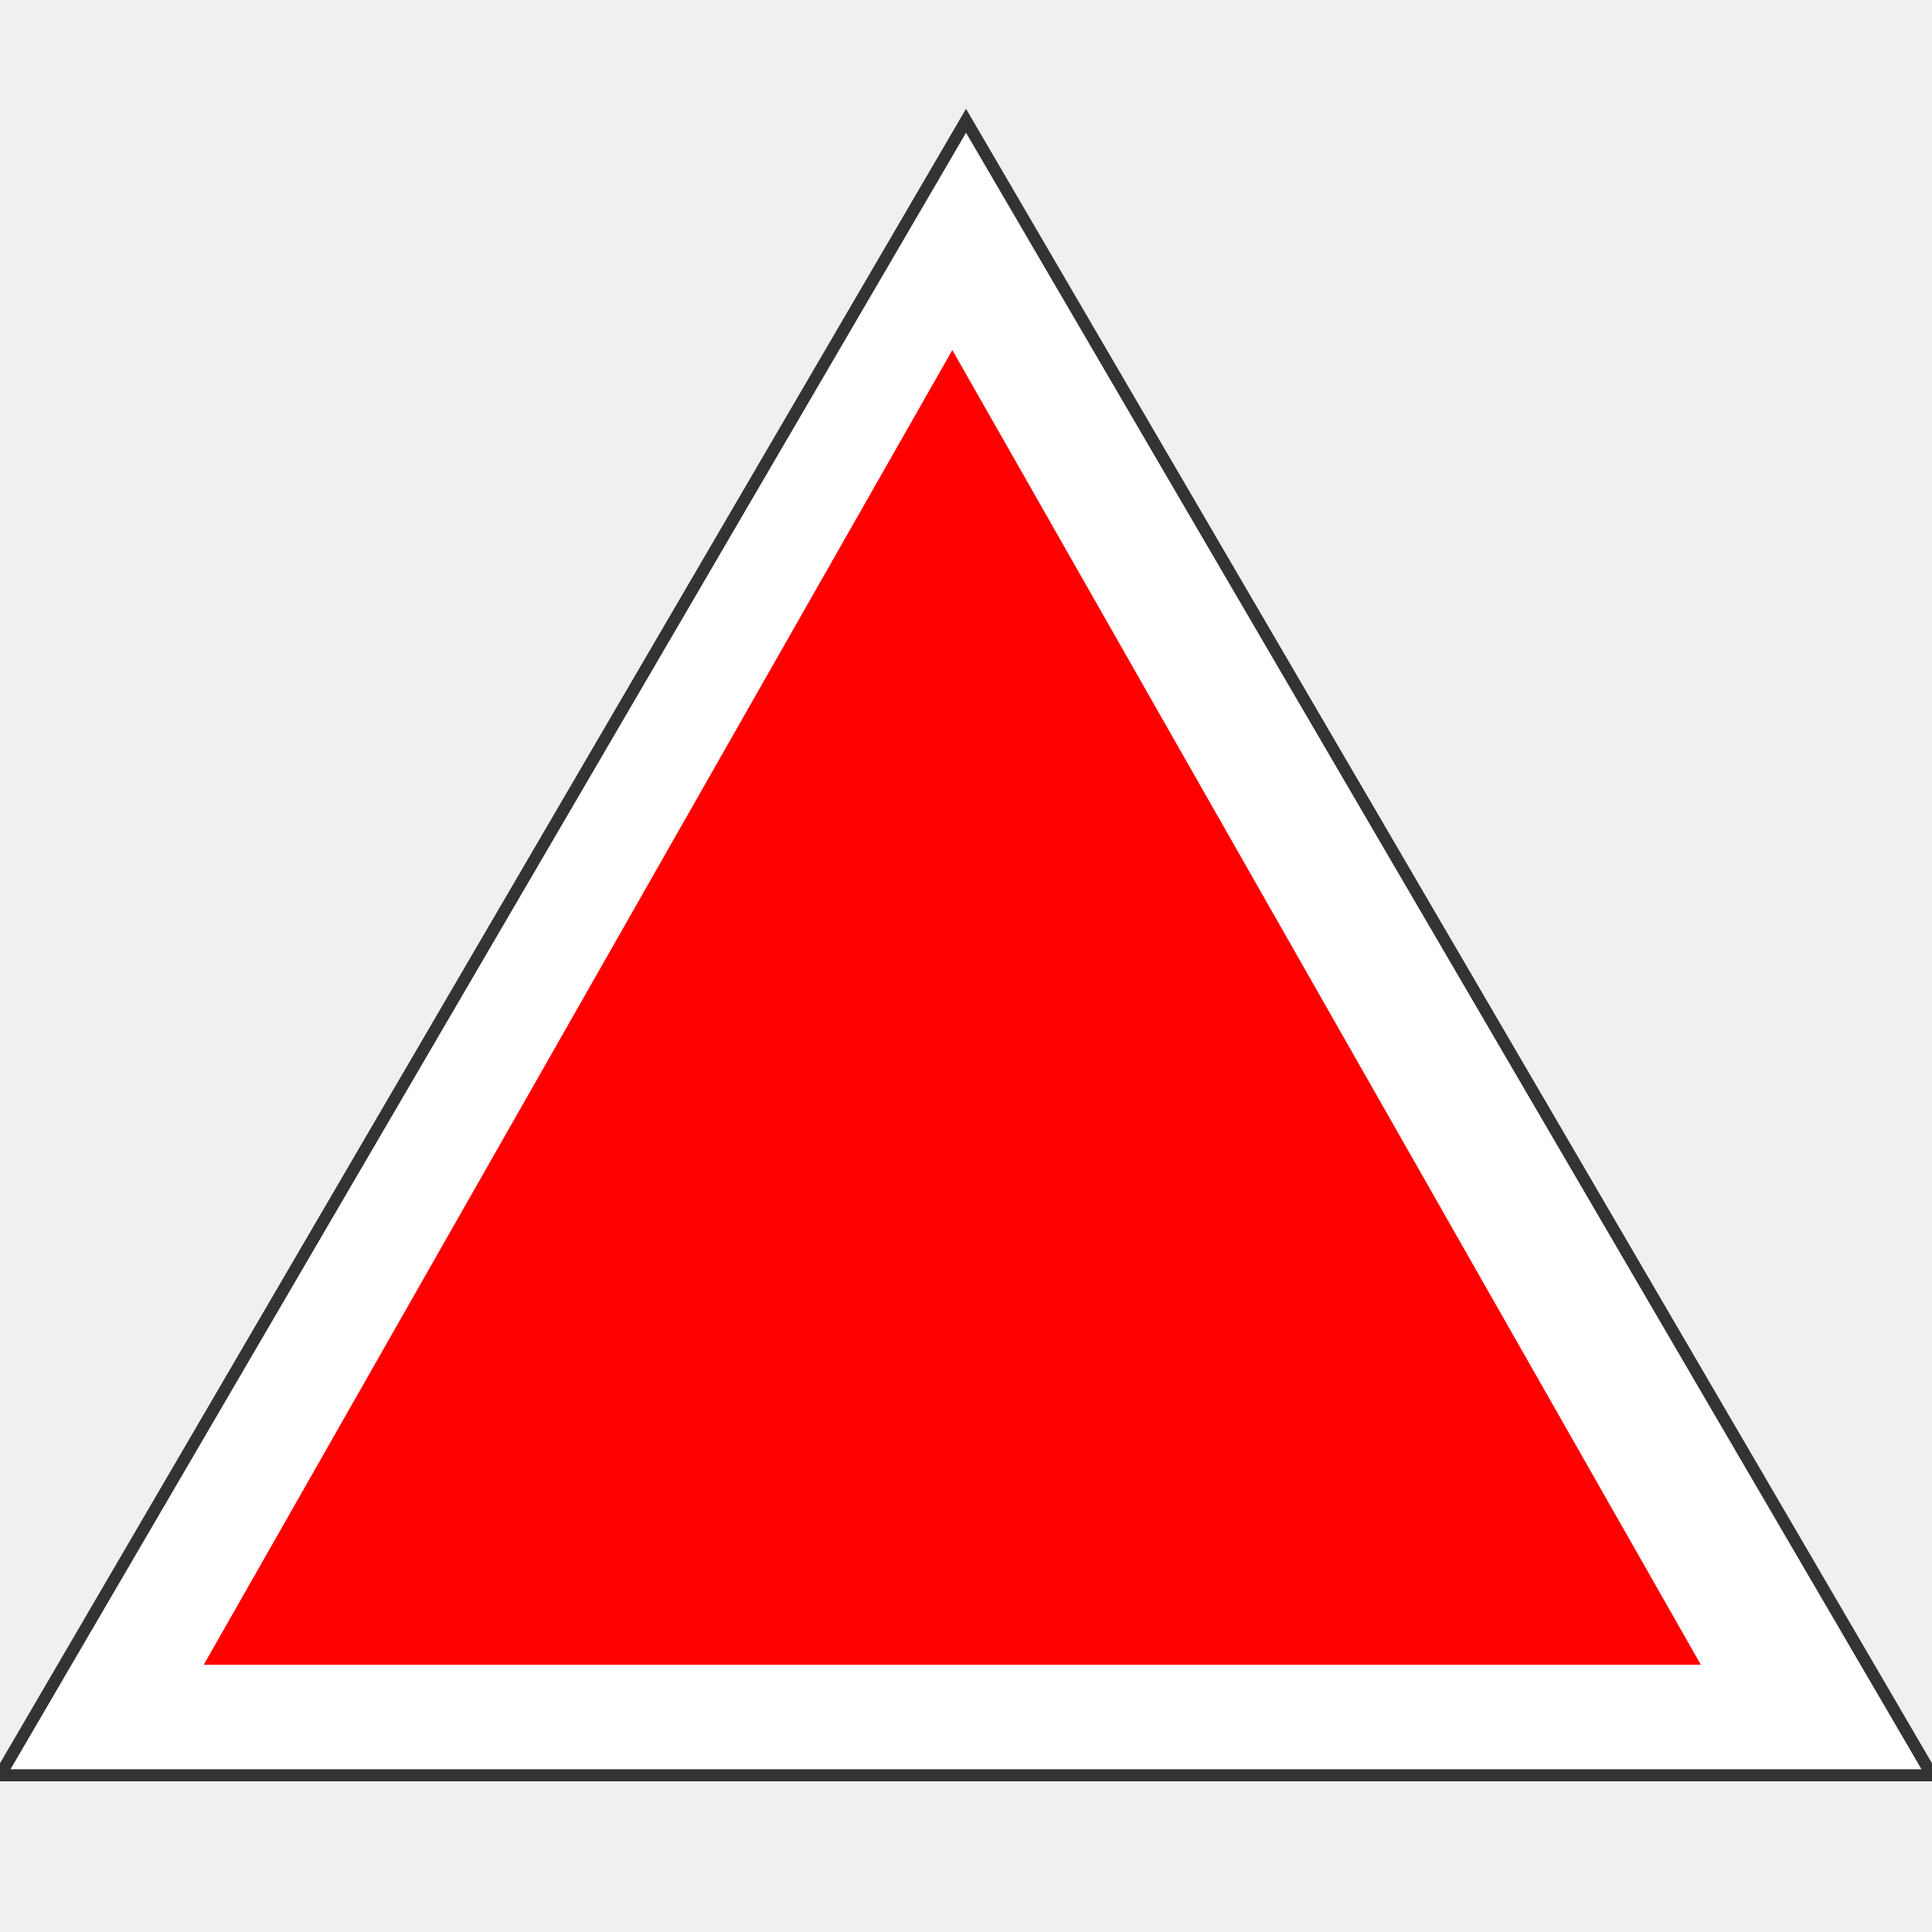
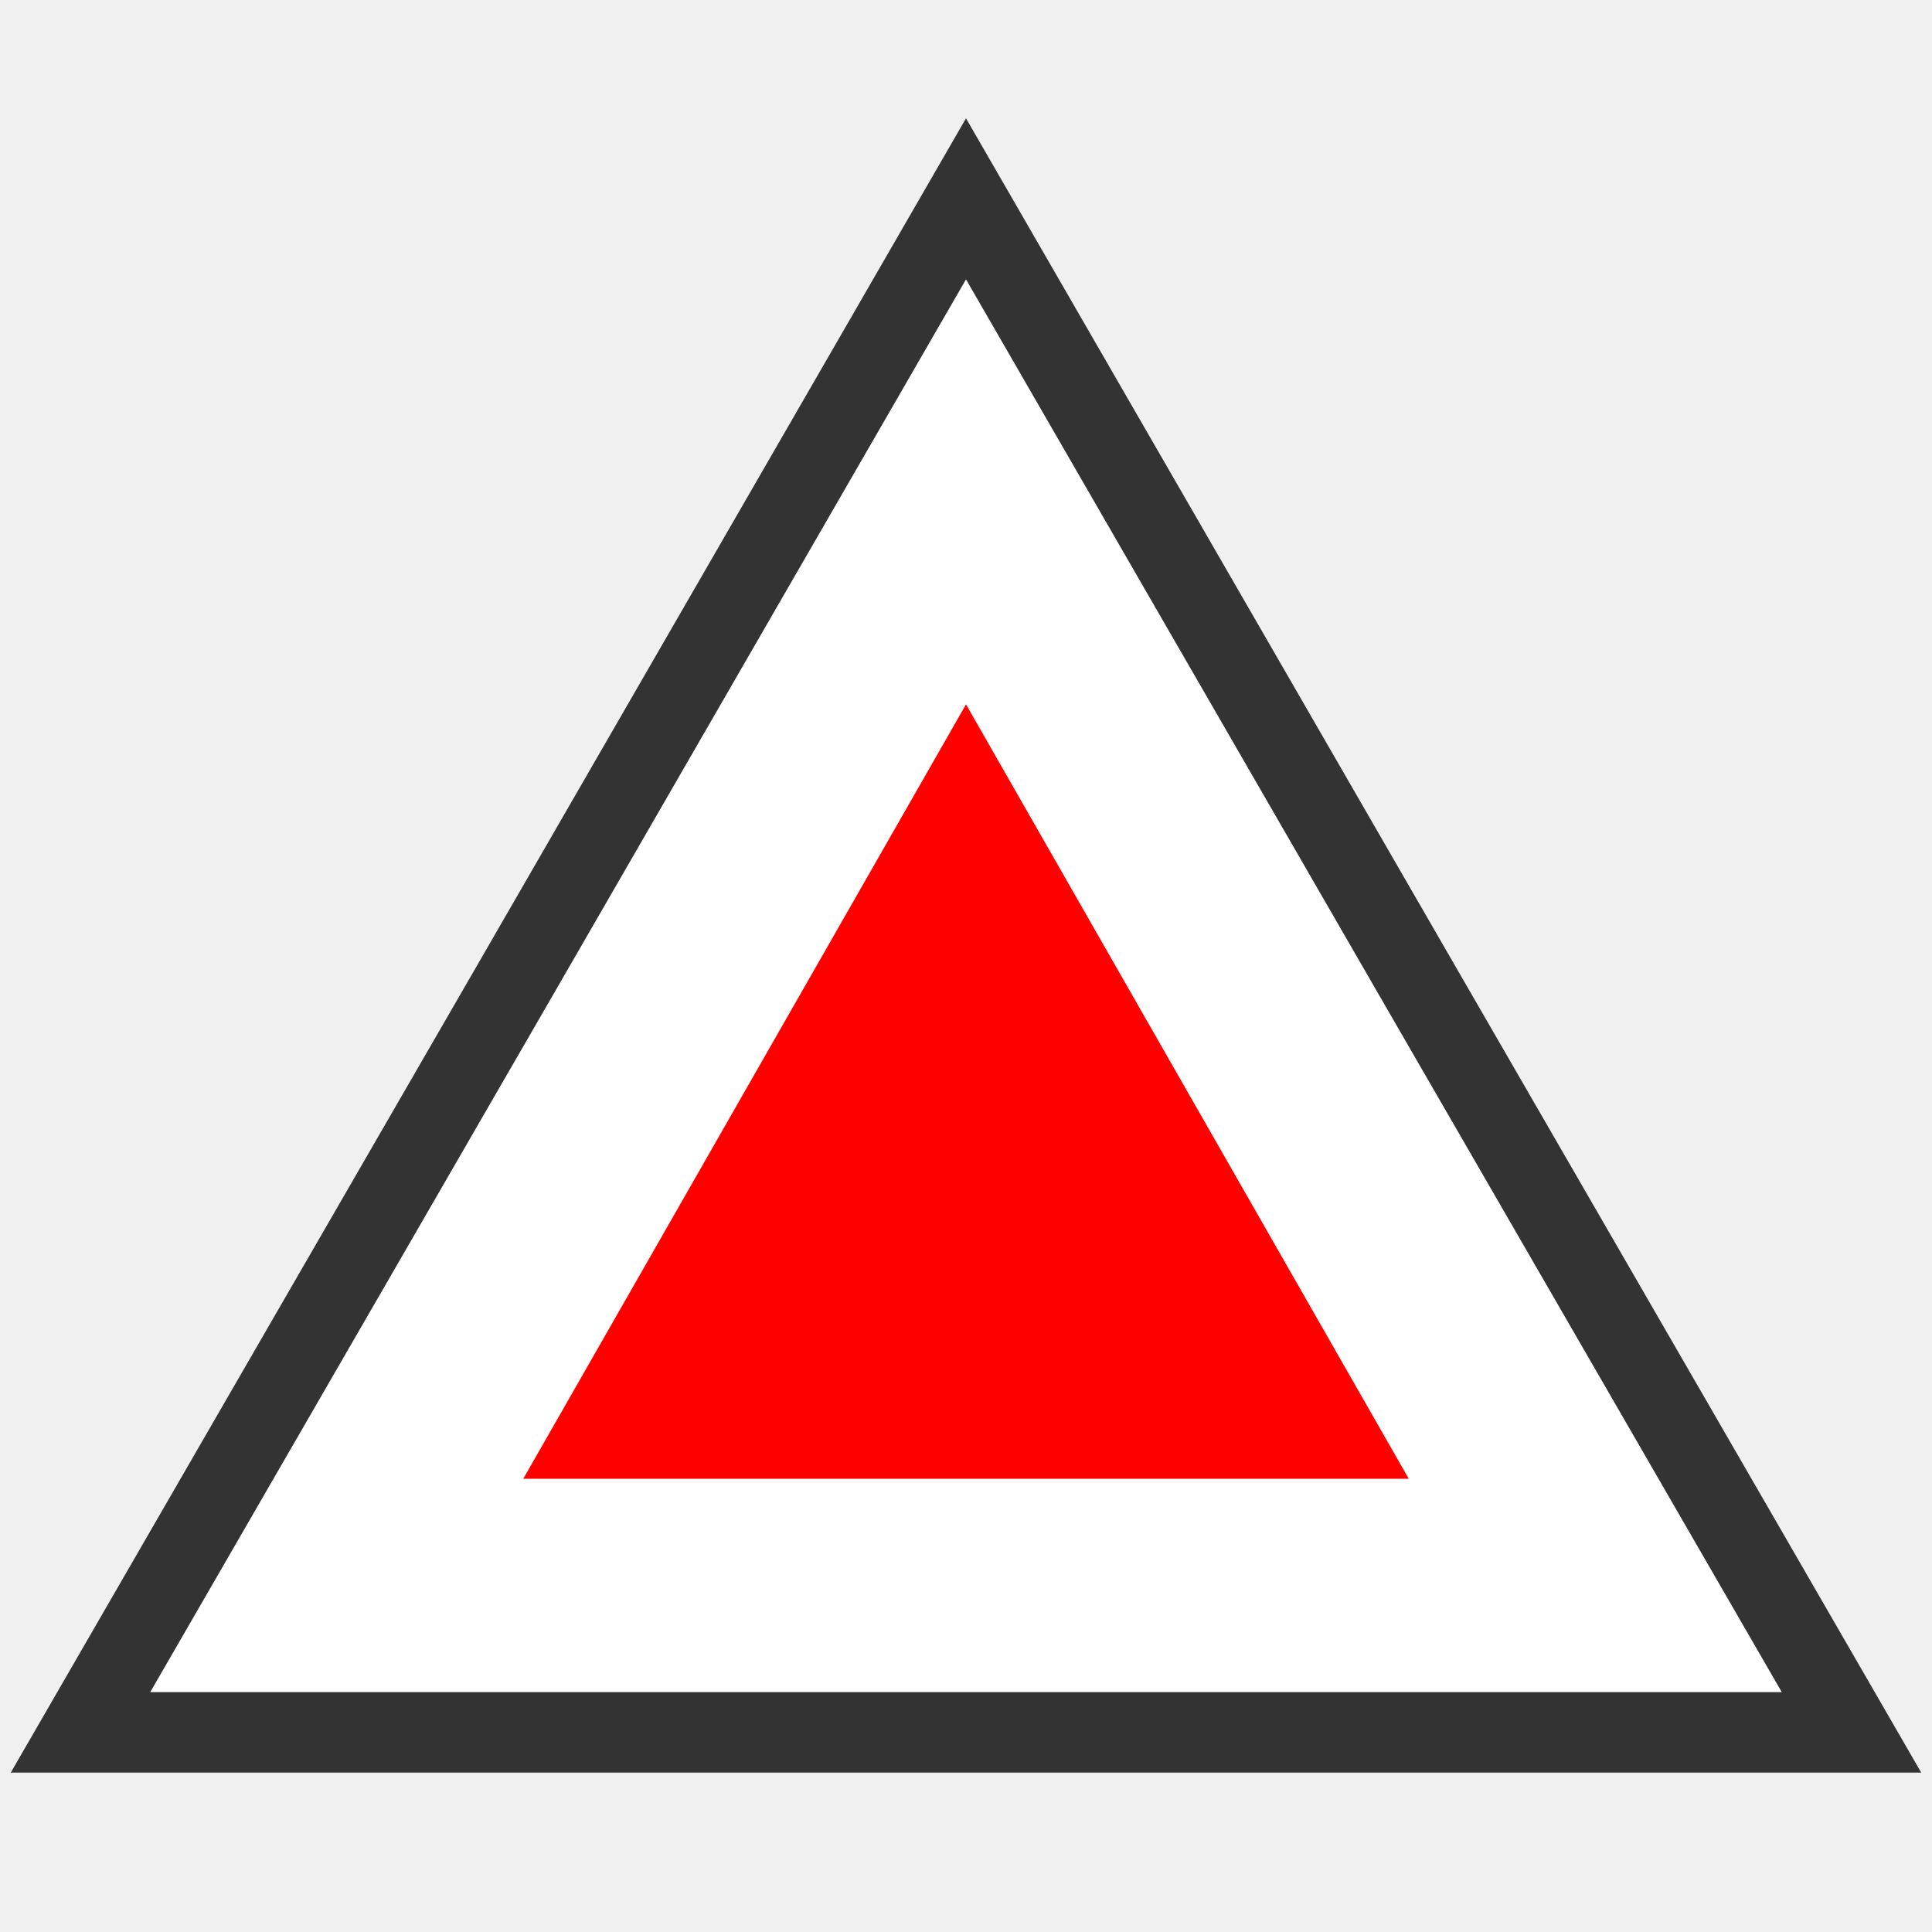
- <svg xmlns="http://www.w3.org/2000/svg" xmlns:xlink="http://www.w3.org/1999/xlink" version="1.1" preserveAspectRatio="xMidYMid meet" viewBox="0 0 640 640" width="640" height="640">
+ <svg xmlns="http://www.w3.org/2000/svg" xmlns:xlink="http://www.w3.org/1999/xlink" version="1.1" preserveAspectRatio="xMidYMid meet" viewBox="0 0 24 24" width="24" height="24">
  <defs>
-     <path d="M160 314.04L0 588.08L320.01 588.08L640 588.08L480.02 314.04L320.01 40L160 314.04Z" id="b8H707Toc" />
-     <path d="M193.2 334.74L70.93 549.48L315.47 549.48L560 549.48L437.75 334.74L315.47 120L193.2 334.74Z" id="ghZc7wkSZ" />
+     <path d="M17.5 12L23 21.52L12 21.52L1 21.52L6.5 12L12 2.47L17.5 12Z" id="d2QPAjGXHz" />
+     <path d="M14.75 13.56L17.5 18.37L12 18.37L6.5 18.37L9.25 13.56L12 8.75L14.75 13.56Z" id="a2xlXrZFNg" />
  </defs>
  <g>
    <g>
      <g>
-         <use xlink:href="#b8H707Toc" opacity="1" fill="#ffffff" fill-opacity="1" />
+         <use xlink:href="#d2QPAjGXHz" opacity="1" fill="#ffffff" fill-opacity="1" />
        <g>
-           <use xlink:href="#b8H707Toc" opacity="1" fill-opacity="0" stroke="#333333" stroke-width="4" stroke-opacity="1" />
+           <use xlink:href="#d2QPAjGXHz" opacity="1" fill-opacity="0" stroke="#333333" stroke-width="1" stroke-opacity="1" />
        </g>
      </g>
      <g>
-         <use xlink:href="#ghZc7wkSZ" opacity="1" fill="#ff0000" fill-opacity="1" />
+         <use xlink:href="#a2xlXrZFNg" opacity="1" fill="#ff0000" fill-opacity="1" />
        <g>
-           <use xlink:href="#ghZc7wkSZ" opacity="1" fill-opacity="0" stroke="#ff0000" stroke-width="4" stroke-opacity="1" />
+           <use xlink:href="#a2xlXrZFNg" opacity="1" fill-opacity="0" stroke="#333333" stroke-width="0" stroke-opacity="1" />
        </g>
      </g>
    </g>
  </g>
</svg>
